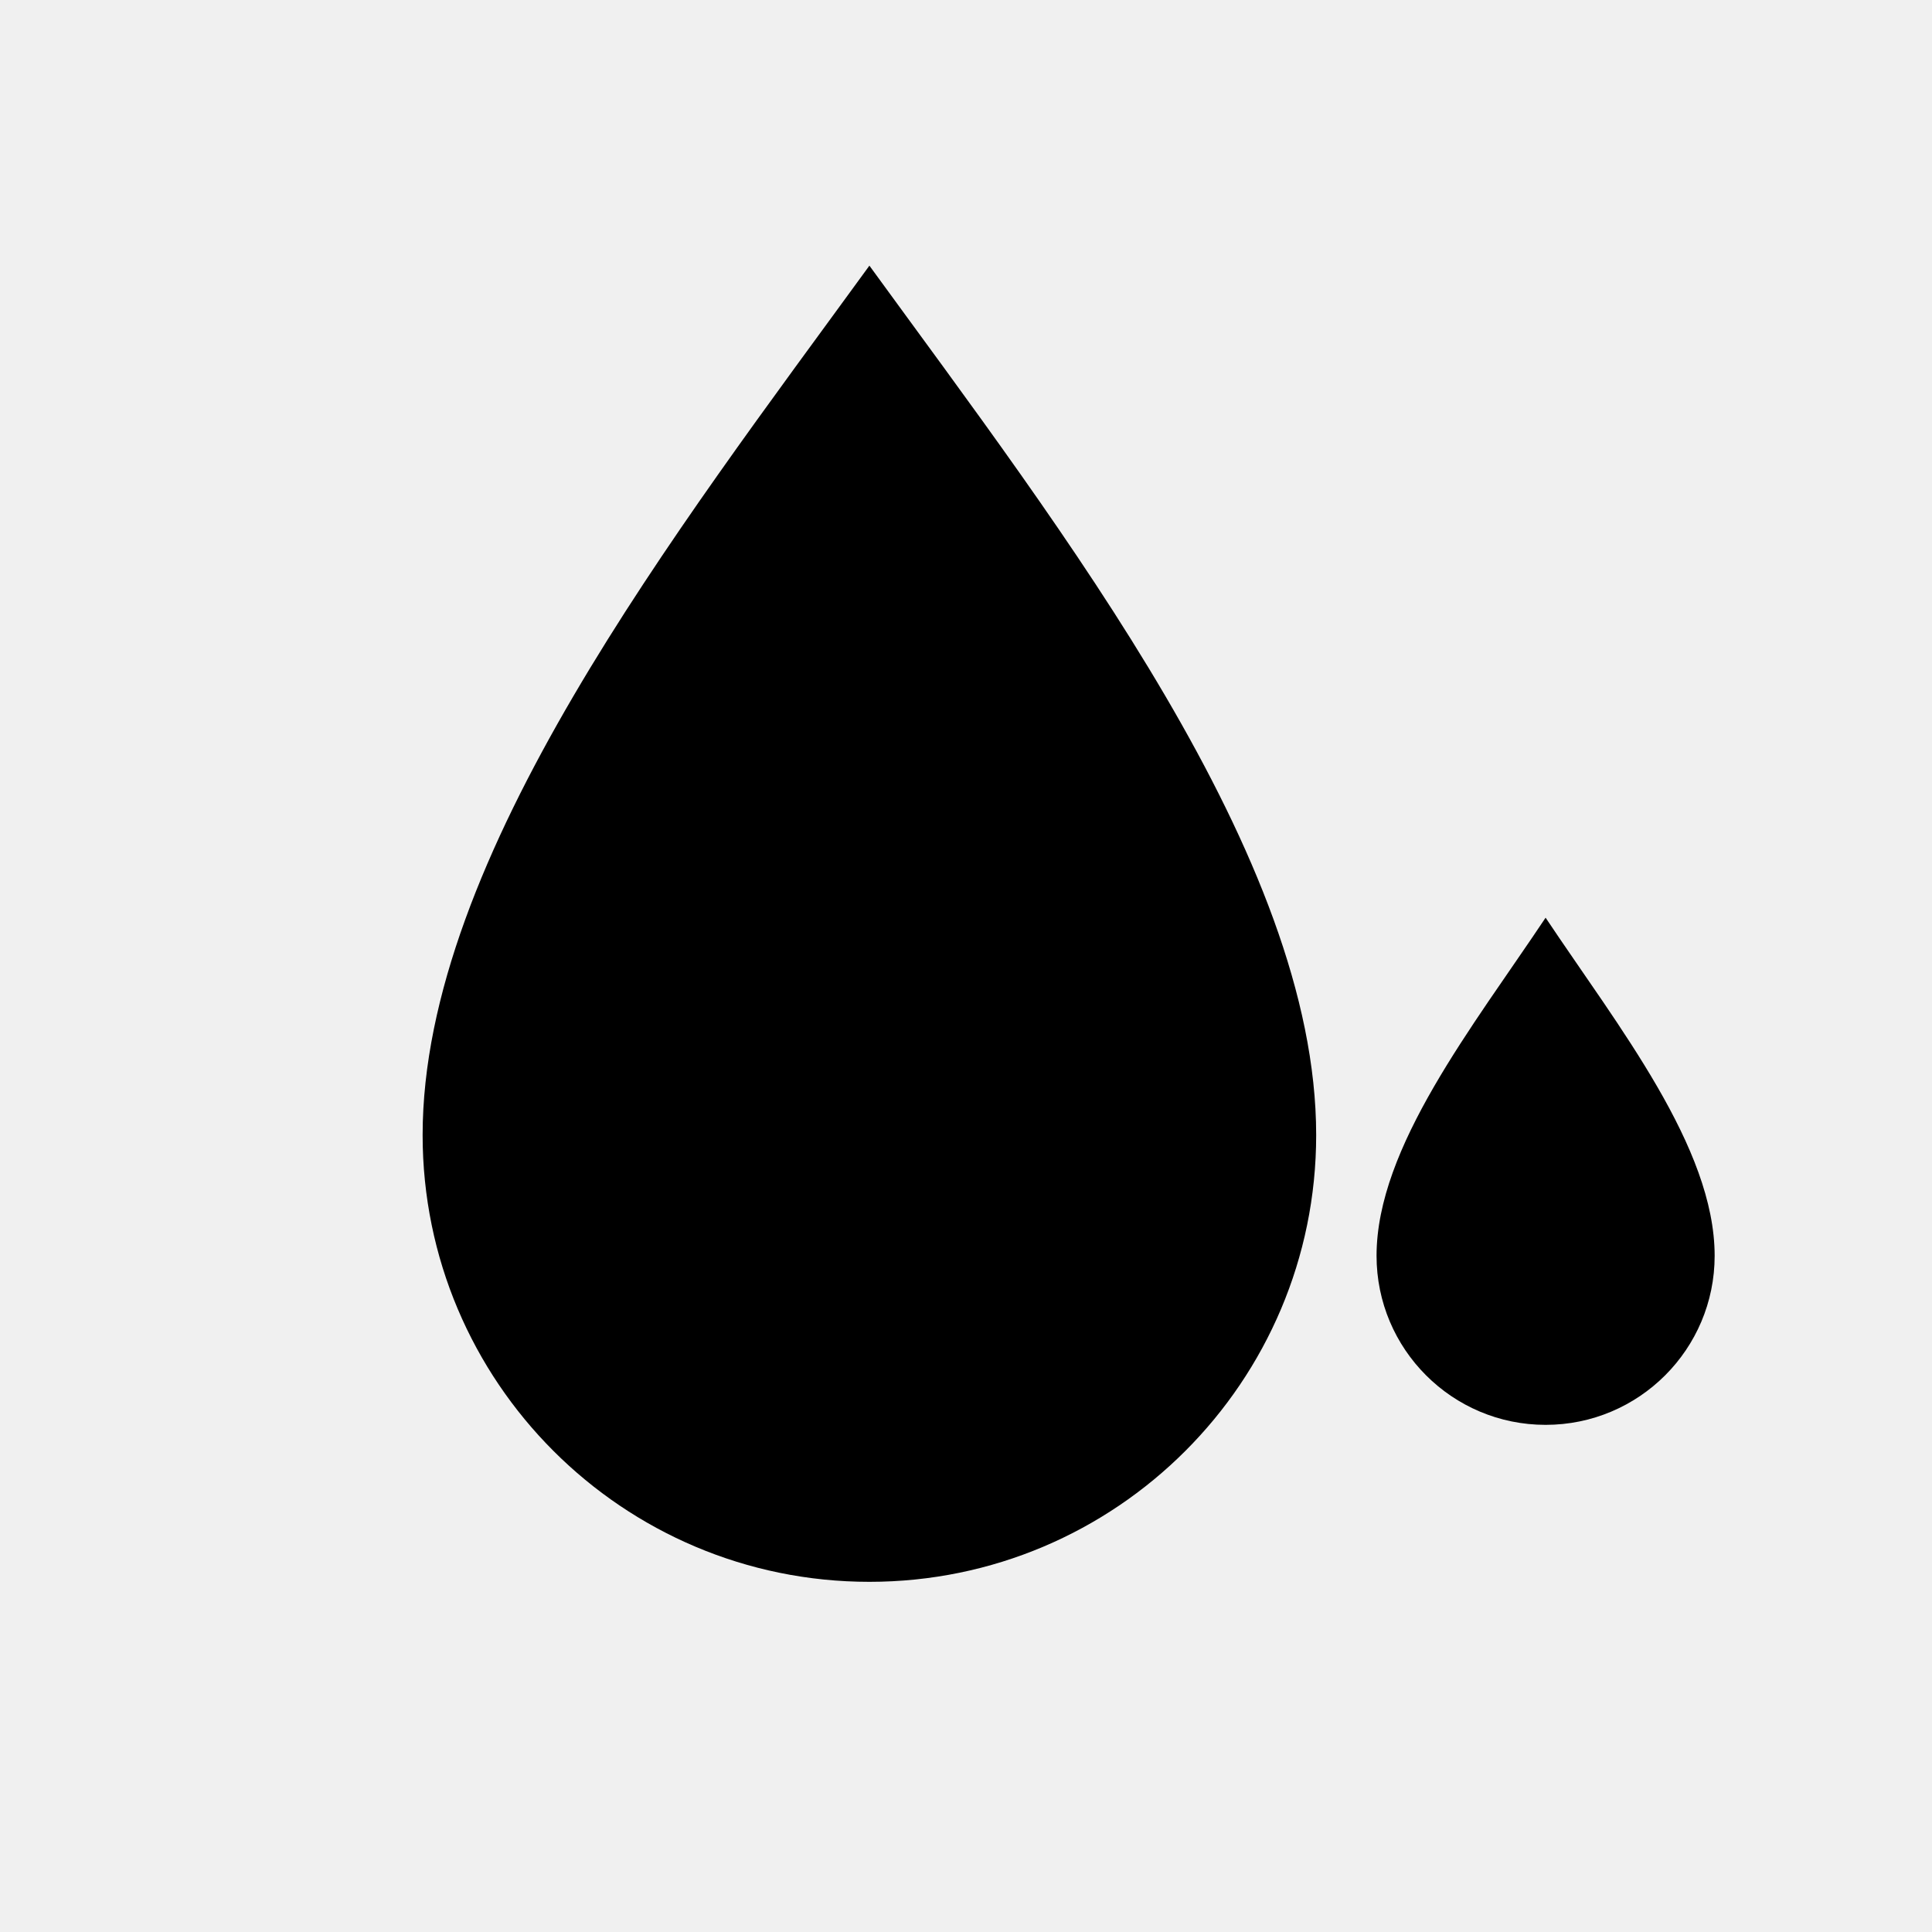
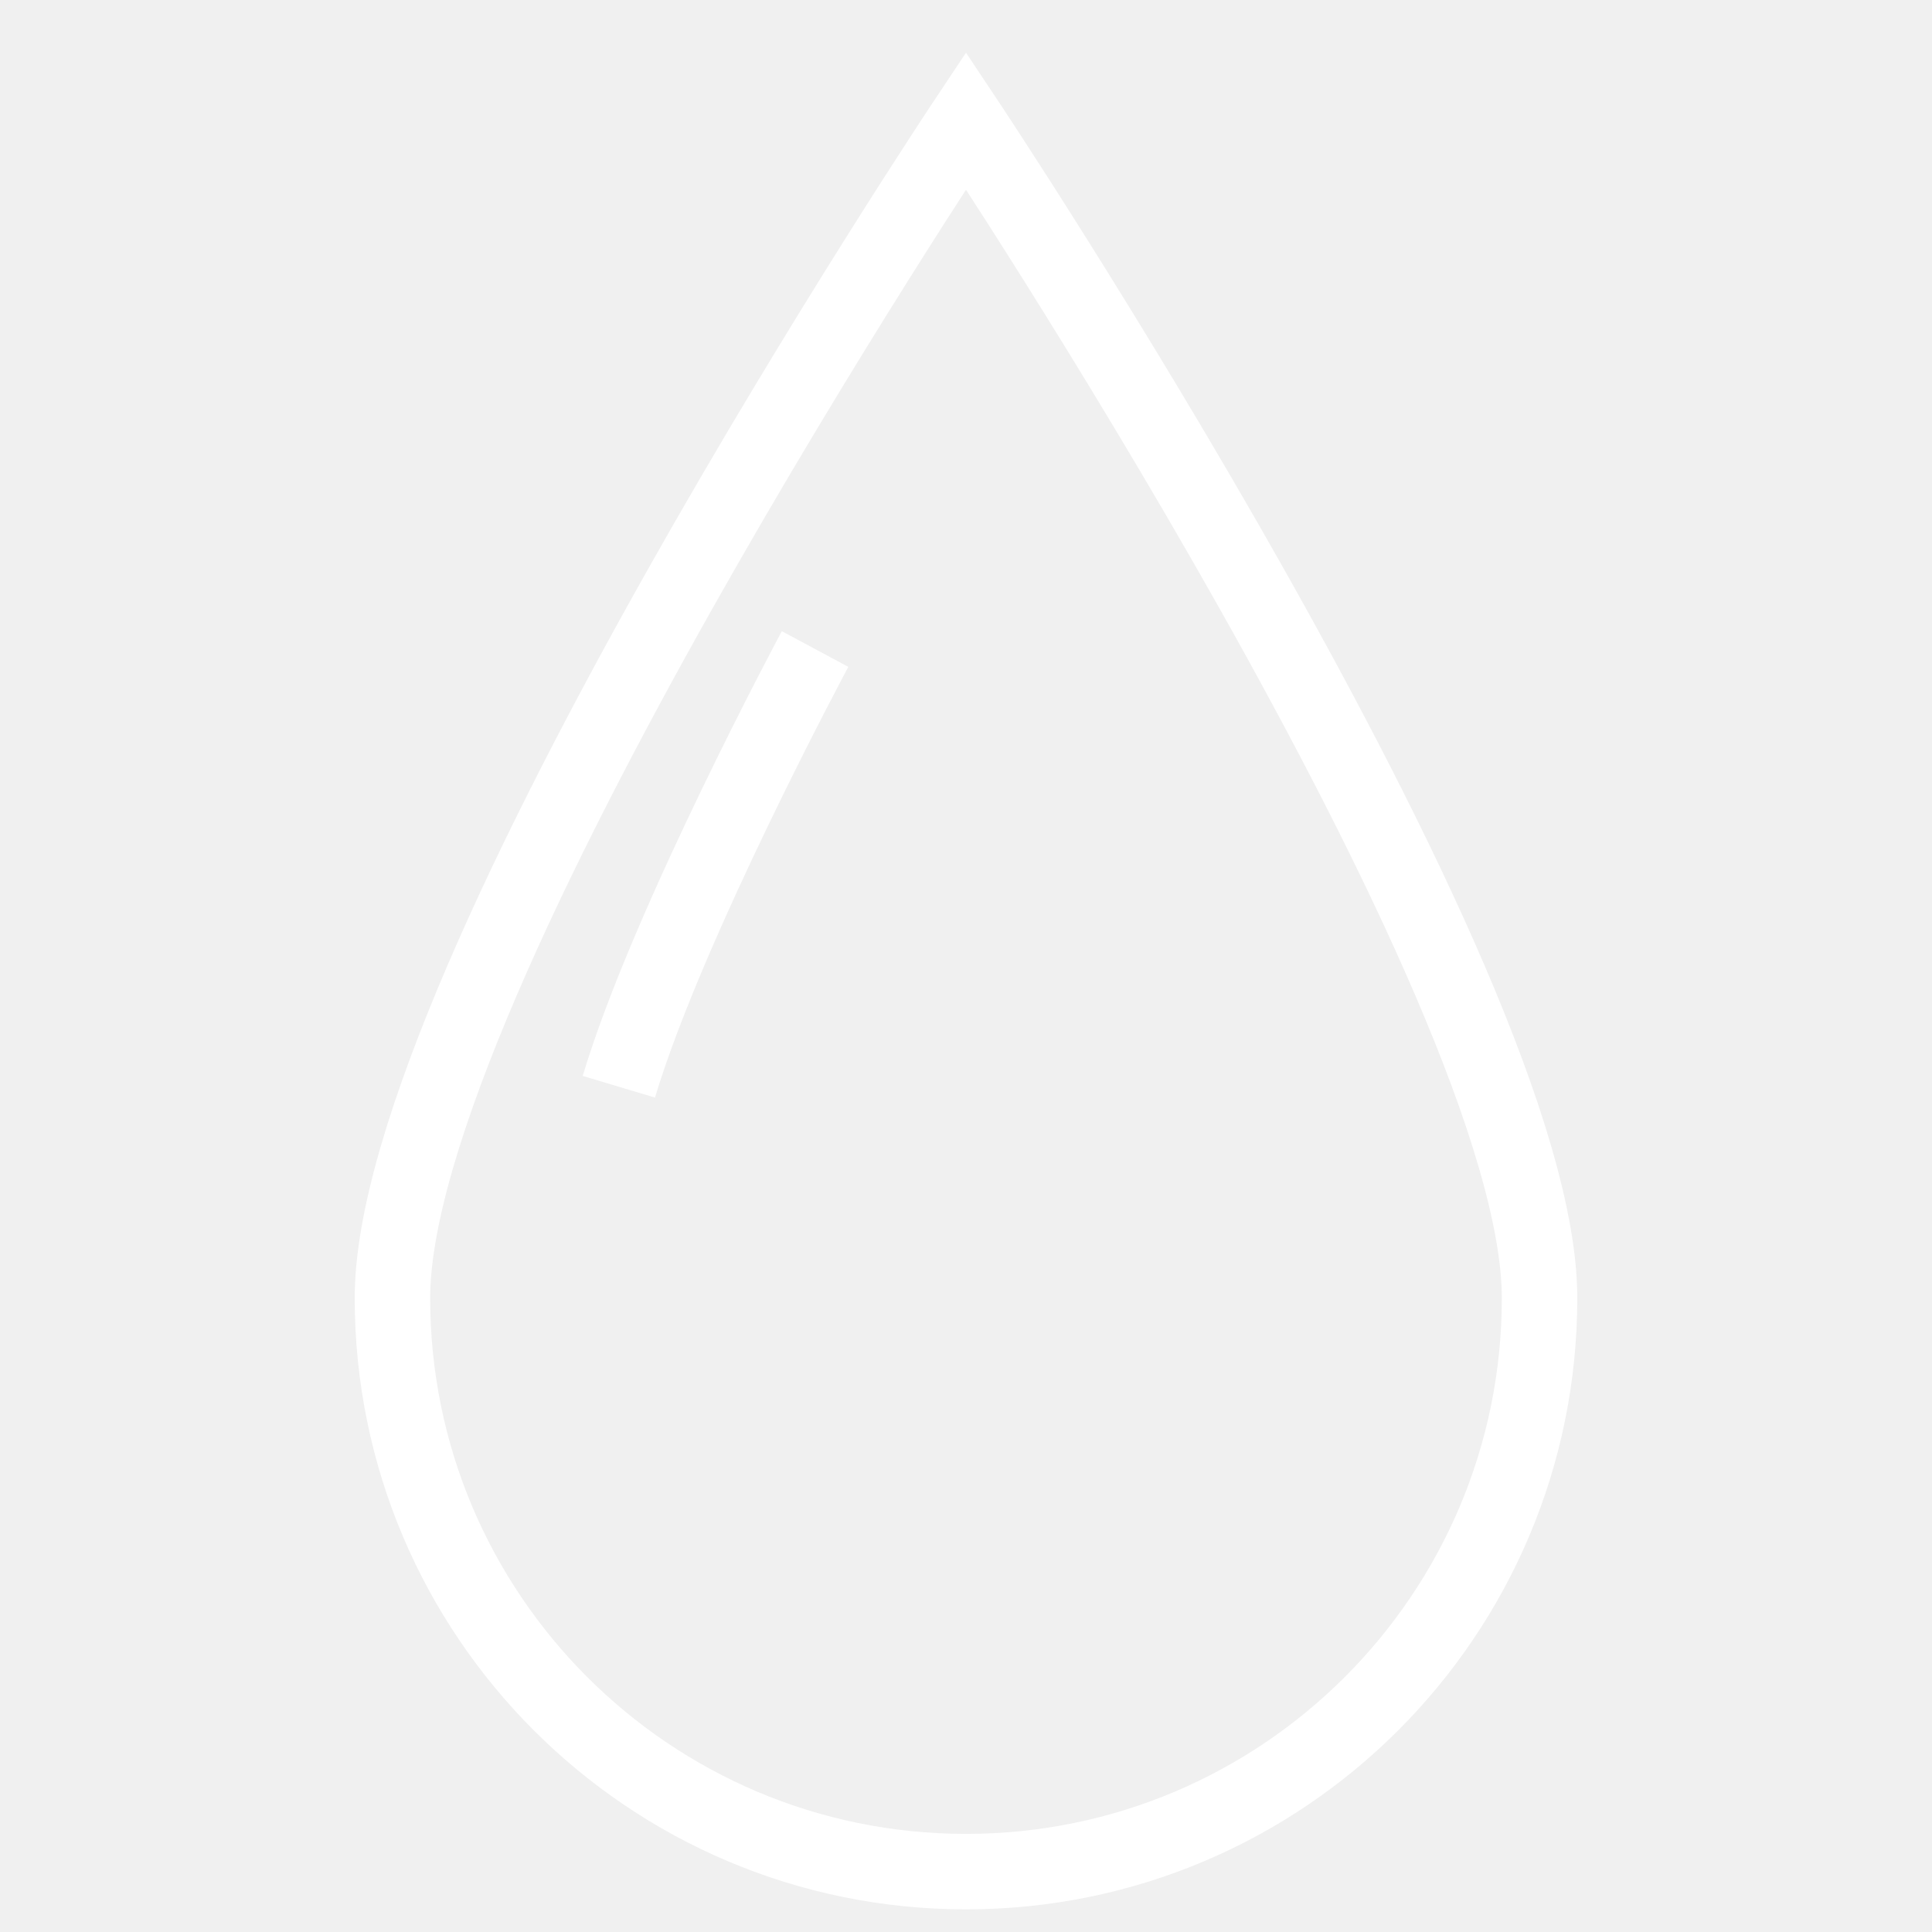
- <svg xmlns="http://www.w3.org/2000/svg" viewBox="0 0 16 16" fill="currentColor">
-   <path d="M7.2 2.2c-1.6 2.2-3.7 4.9-3.7 7.2a3.7 3.7 0 007.4 0c0-2.3-2.1-5-3.7-7.2z" />
-   <path d="M12.8 7.6c-.6.9-1.4 1.9-1.4 2.8a1.4 1.4 0 002.8 0c0-.9-.8-1.9-1.4-2.8z" />
+ <svg xmlns="http://www.w3.org/2000/svg" width="256" height="256" viewBox="0 0 256 256" fill="none">
+   <g>
+     <rect width="256" height="256" fill="#C2C2C2" fill-rule="evenodd" fill-opacity="0" />
+     <path d="M0 156C0 114.026 76 0 76 0C76 0 152 114.026 152 156C152 197.974 117.974 232 76 232C34.026 232 0 197.974 0 156Z" fill="none" stroke-width="10" stroke="#FFFFFF" transform="translate(52 16)" />
+     <path d="M26 0C26 0 6.457 36.43 0 58" fill="none" stroke-width="10" stroke="#FFFFFF" transform="translate(82 86)" />
+   </g>
</svg>
